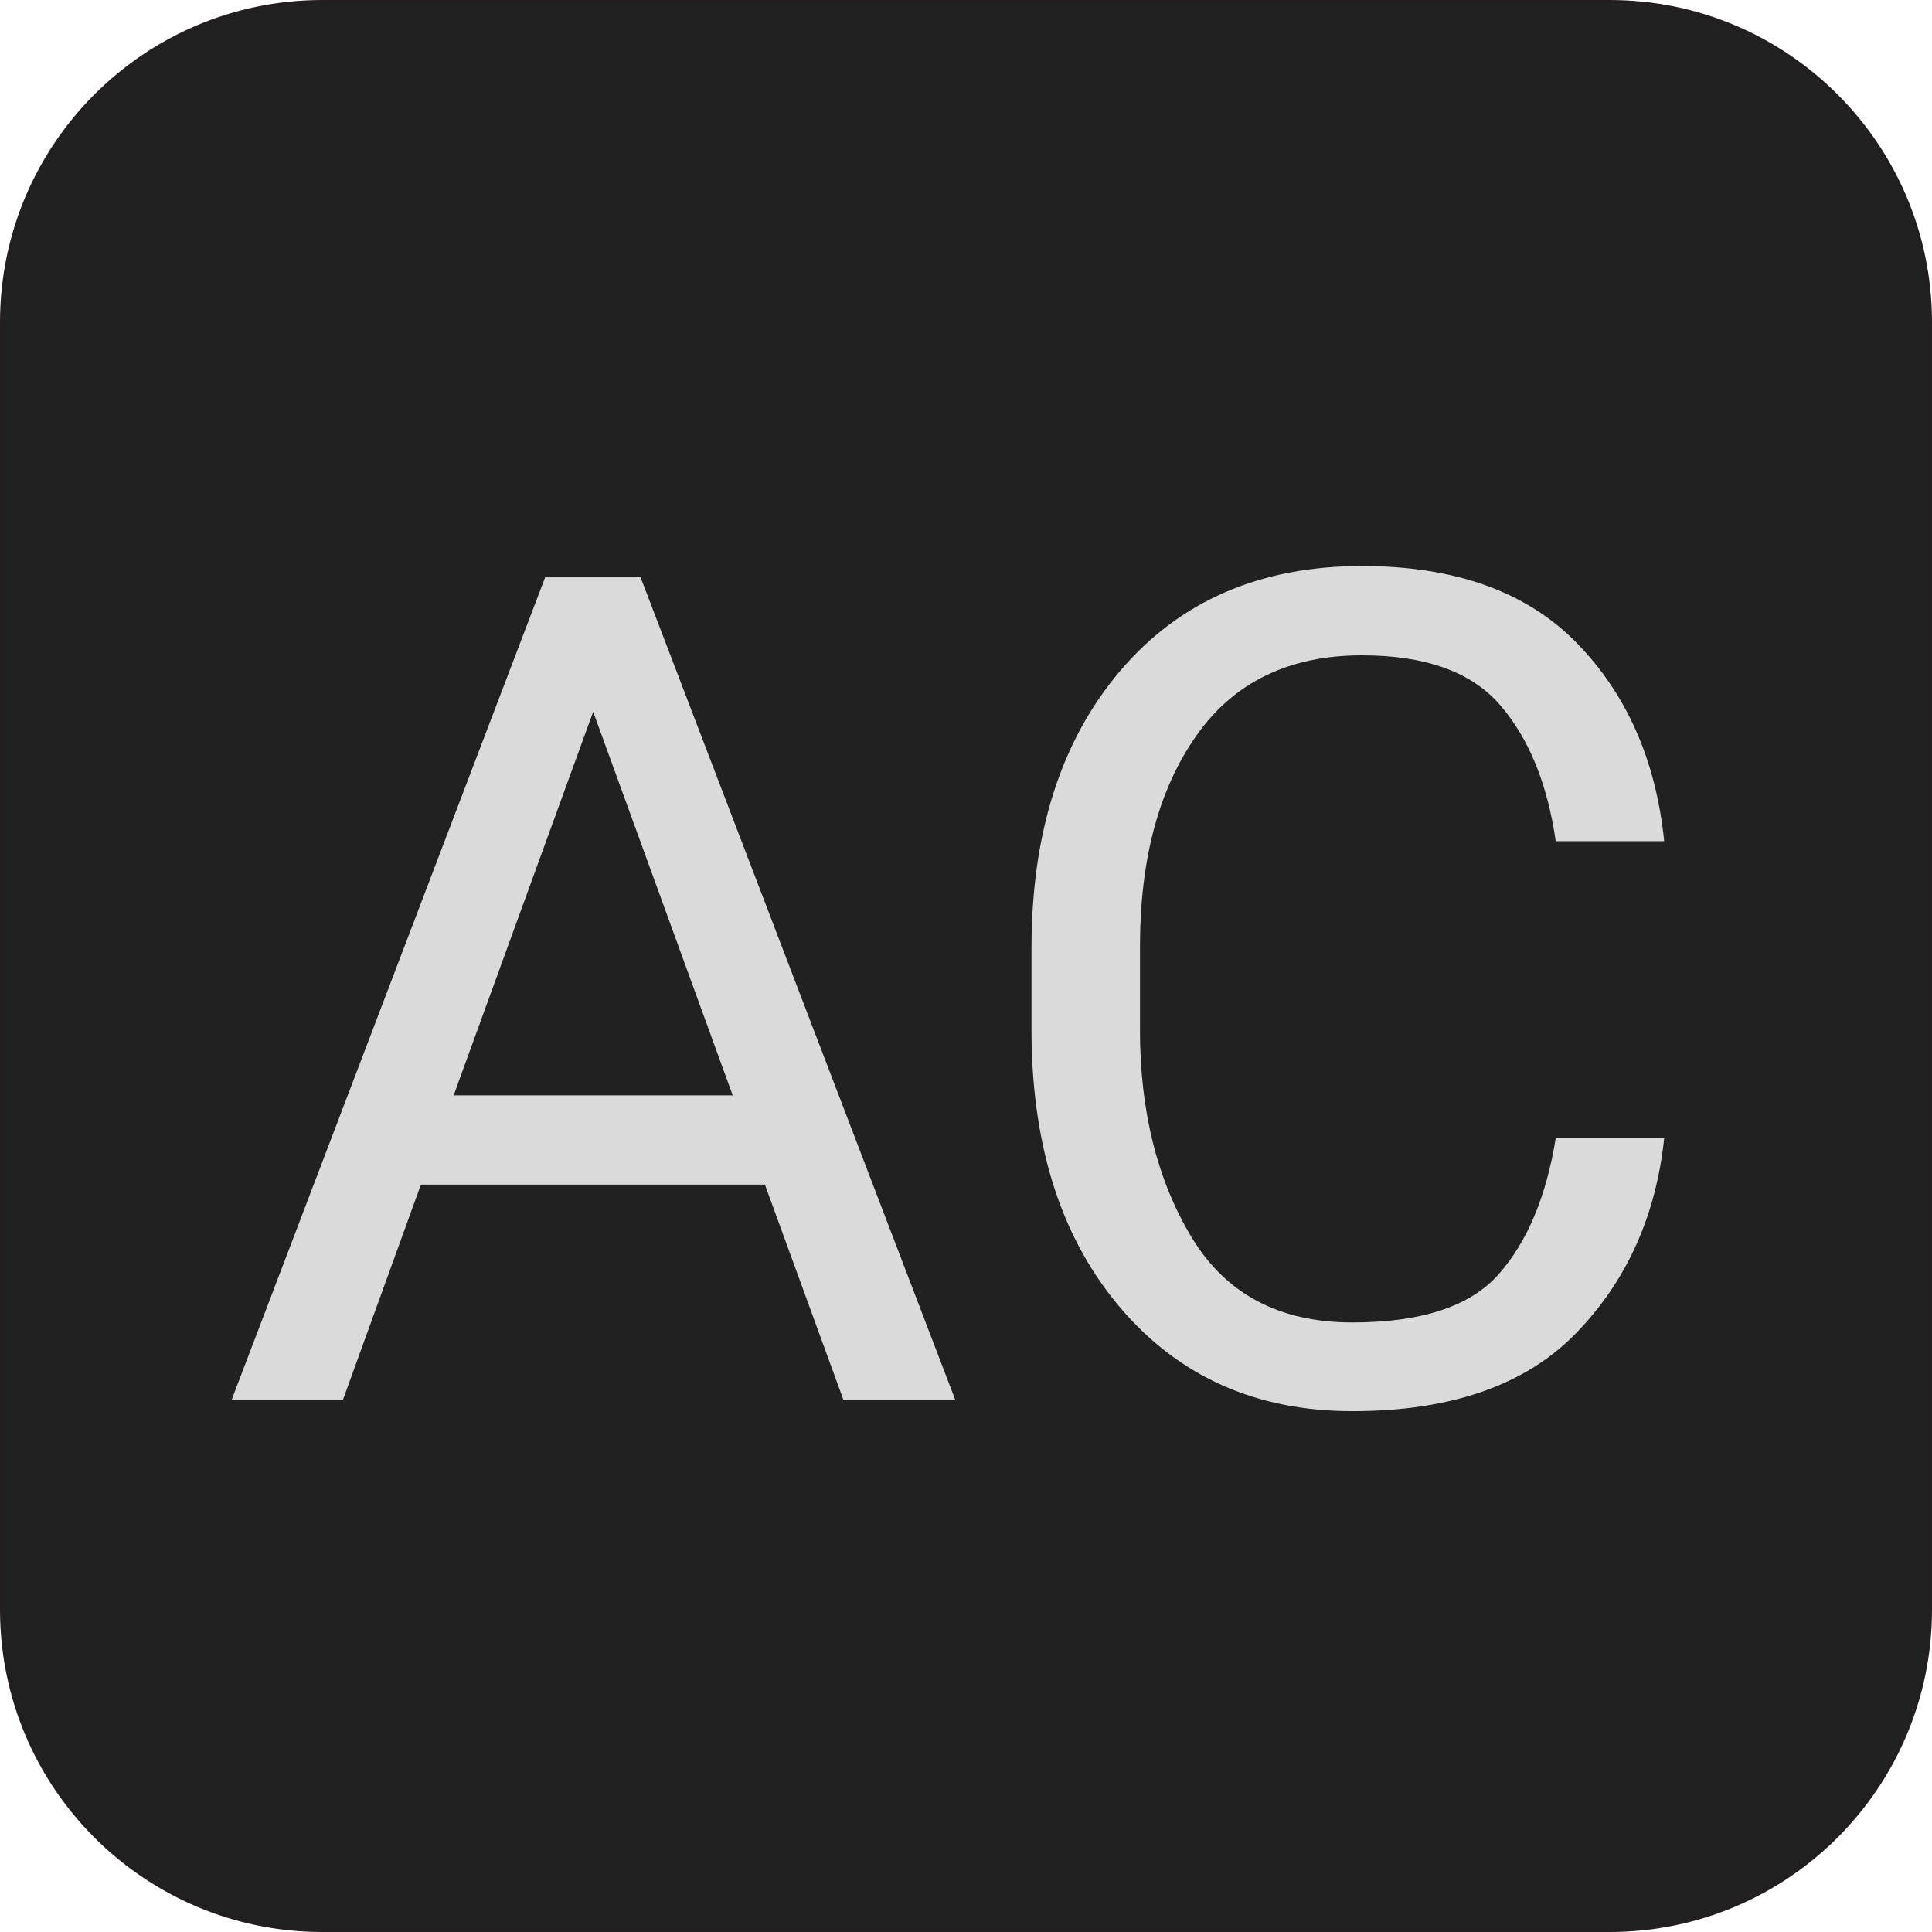
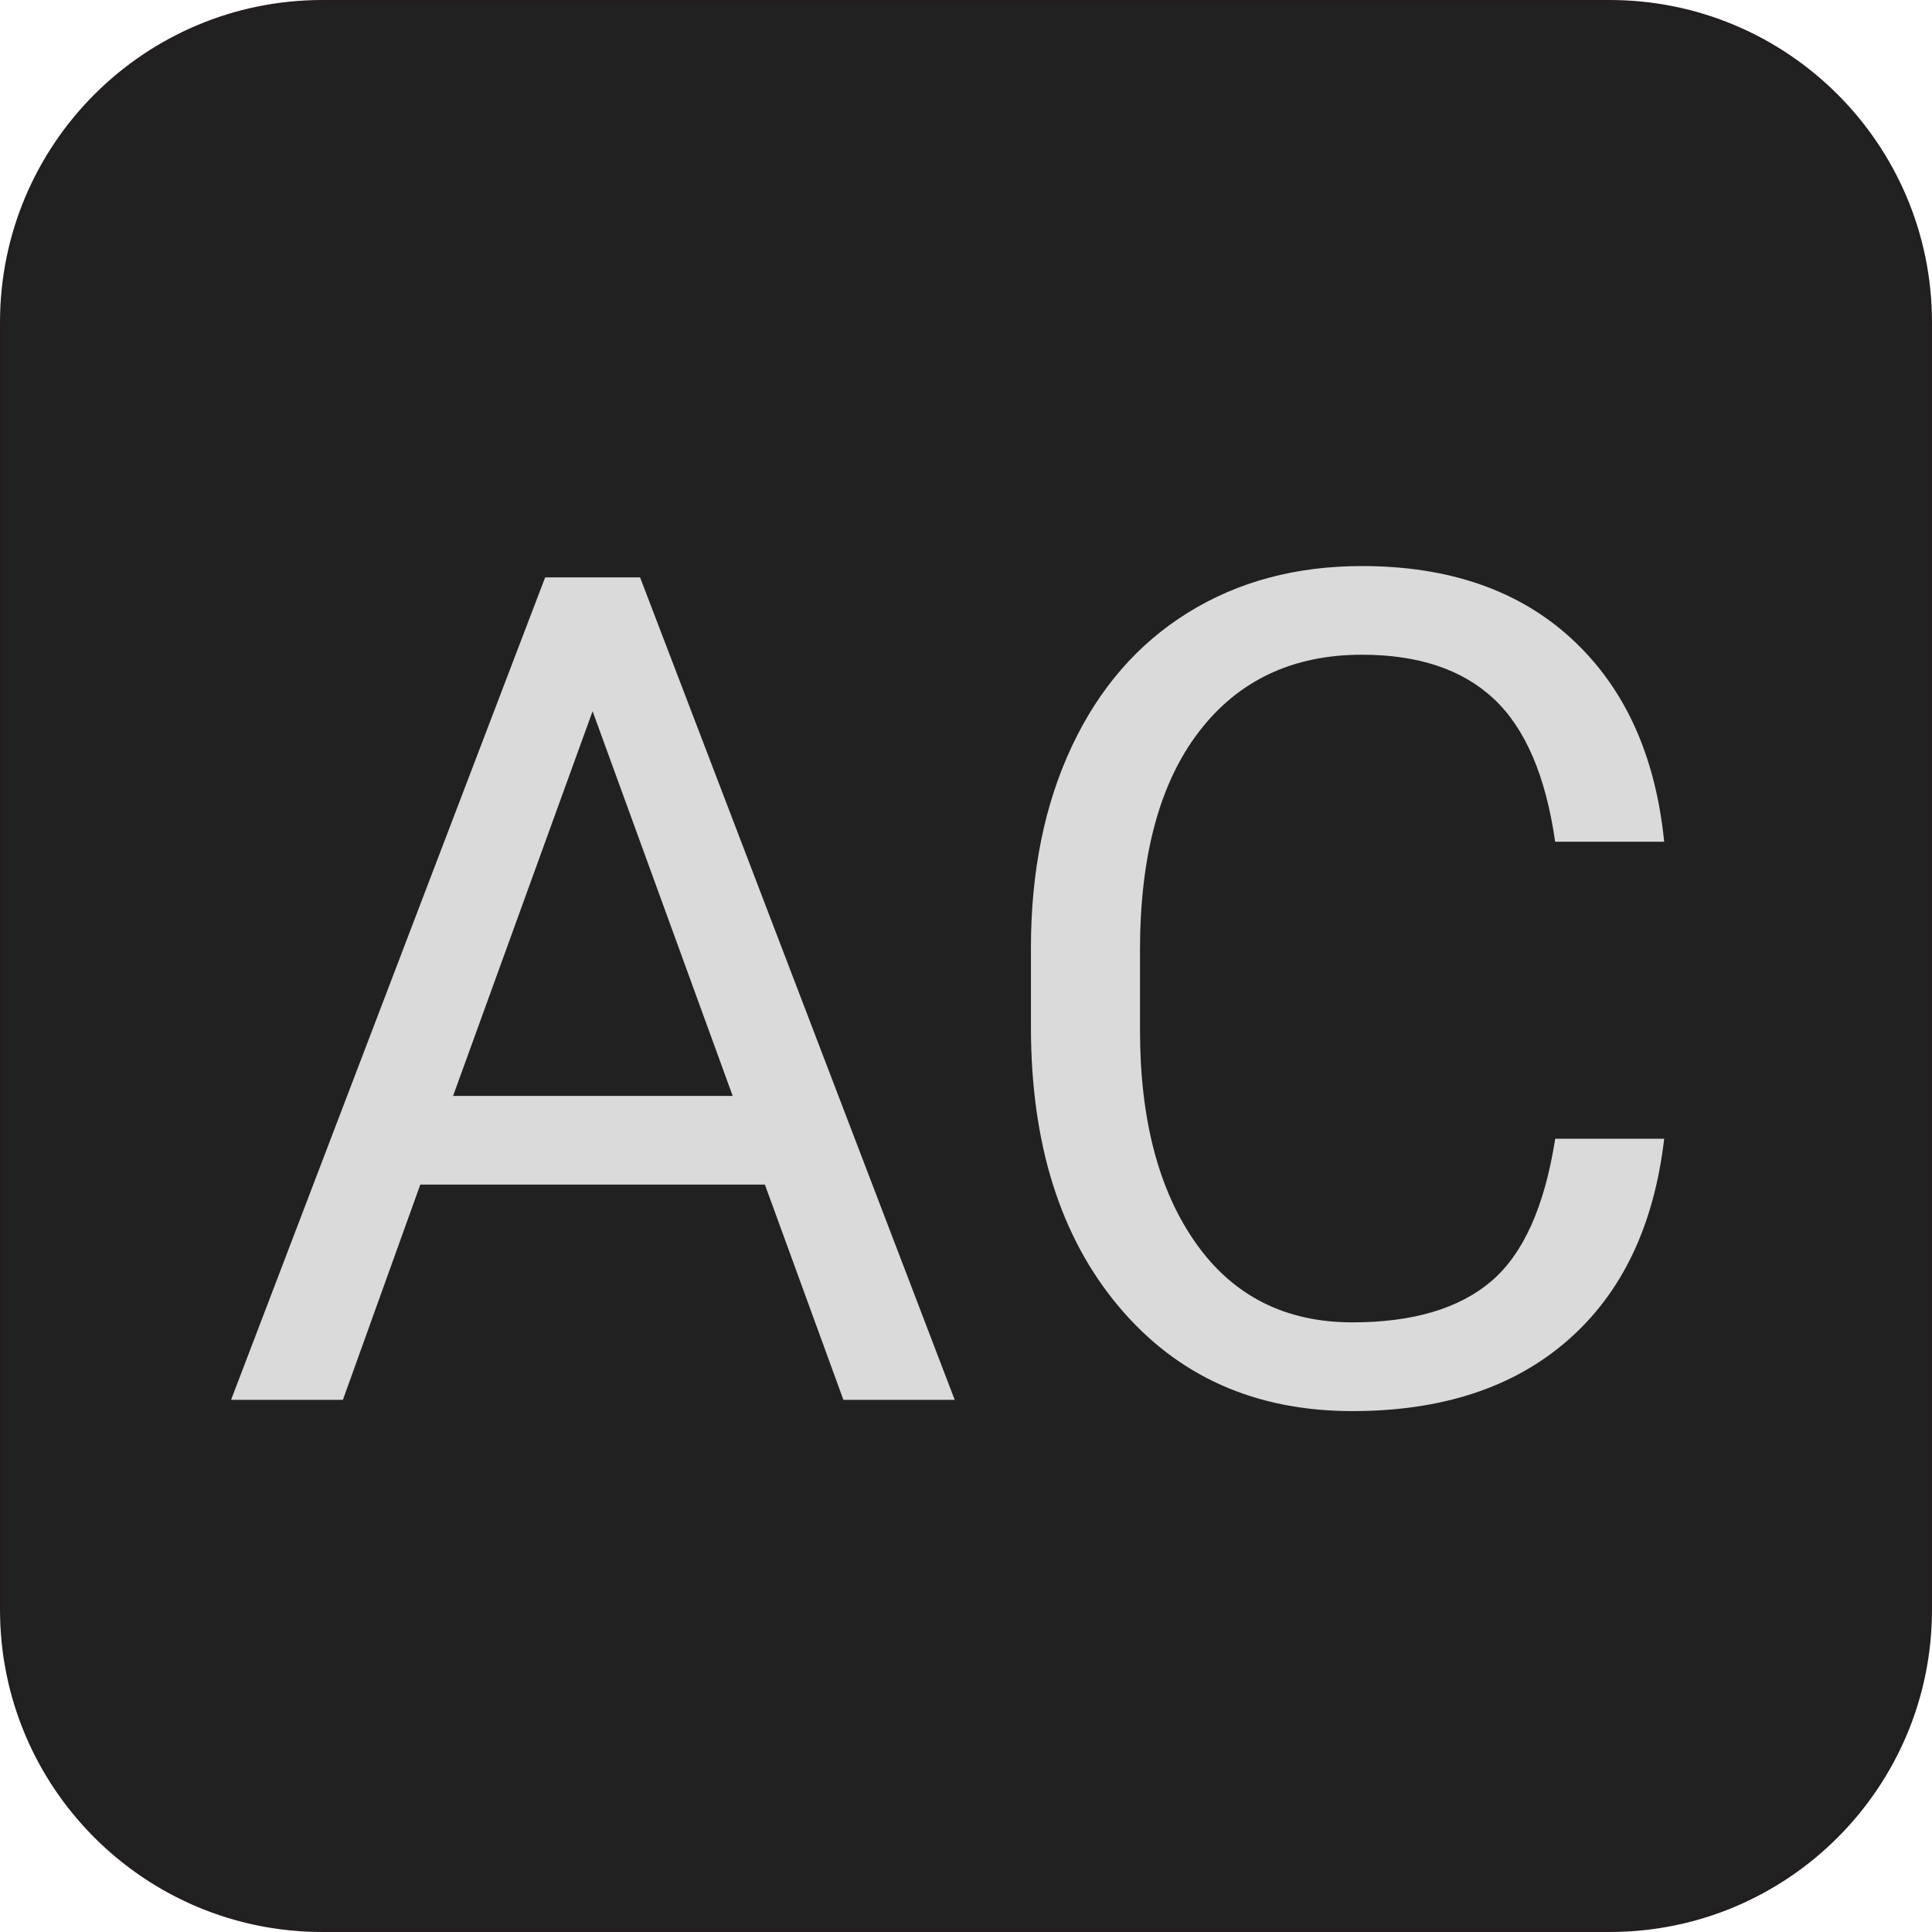
<svg xmlns="http://www.w3.org/2000/svg" id="Layer_1" viewBox="0 0 501 501">
  <defs>
-     <style>.cls-1{fill:#dbdada;font-family:Roboto-Regular, Roboto;font-size:300px;}.cls-2{letter-spacing:0em;}.cls-3{fill:#212121;stroke:#231f20;stroke-miterlimit:10;}</style>
+     <style>.cls-1{fill:none;}.cls-2{fill:#dbdada;}.cls-3{fill:#212121;stroke:#231f20;stroke-miterlimit:10;}</style>
  </defs>
  <rect class="cls-3" x=".5" y=".5" width="500" height="500" rx="83.09" ry="83.09" />
-   <text class="cls-1" transform="translate(55.82 363)">
-     <tspan class="cls-2" x="0" y="0">A</tspan>
-     <tspan x="194.09" y="0">C</tspan>
-   </text>
+   <rect class="cls-1" x=".5" y=".5" width="500" height="500" />
+   <path class="cls-2" d="M198.35,307.19h-89.36l-20.07,55.81h-29l81.45-213.28h24.61l81.59,213.28h-28.86l-20.36-55.81ZM117.49,284.19h72.51l-36.33-99.76-36.18,99.76Z" />
+   <path class="cls-2" d="M431.55,295.32c-2.64,22.56-10.96,39.97-24.98,52.22-14.01,12.26-32.64,18.38-55.88,18.38-25.2,0-45.39-9.03-60.57-27.1-15.19-18.07-22.78-42.24-22.78-72.51v-20.51c0-19.82,3.54-37.25,10.62-52.29,7.08-15.04,17.11-26.59,30.1-34.64,12.99-8.06,28.03-12.08,45.12-12.08,22.65,0,40.82,6.32,54.49,18.97,13.67,12.65,21.63,30.15,23.88,52.51h-28.27c-2.44-17.04-7.74-29.39-15.89-37.03-8.16-7.64-19.56-11.46-34.2-11.46-17.97,0-32.06,6.65-42.26,19.94-10.21,13.29-15.31,32.2-15.31,56.73v20.67c0,23.17,4.83,41.59,14.5,55.27s23.19,20.52,40.58,20.52c15.62,0,27.61-3.54,35.96-10.62,8.35-7.08,13.89-19.41,16.63-36.99h28.27Z" />
</svg>
